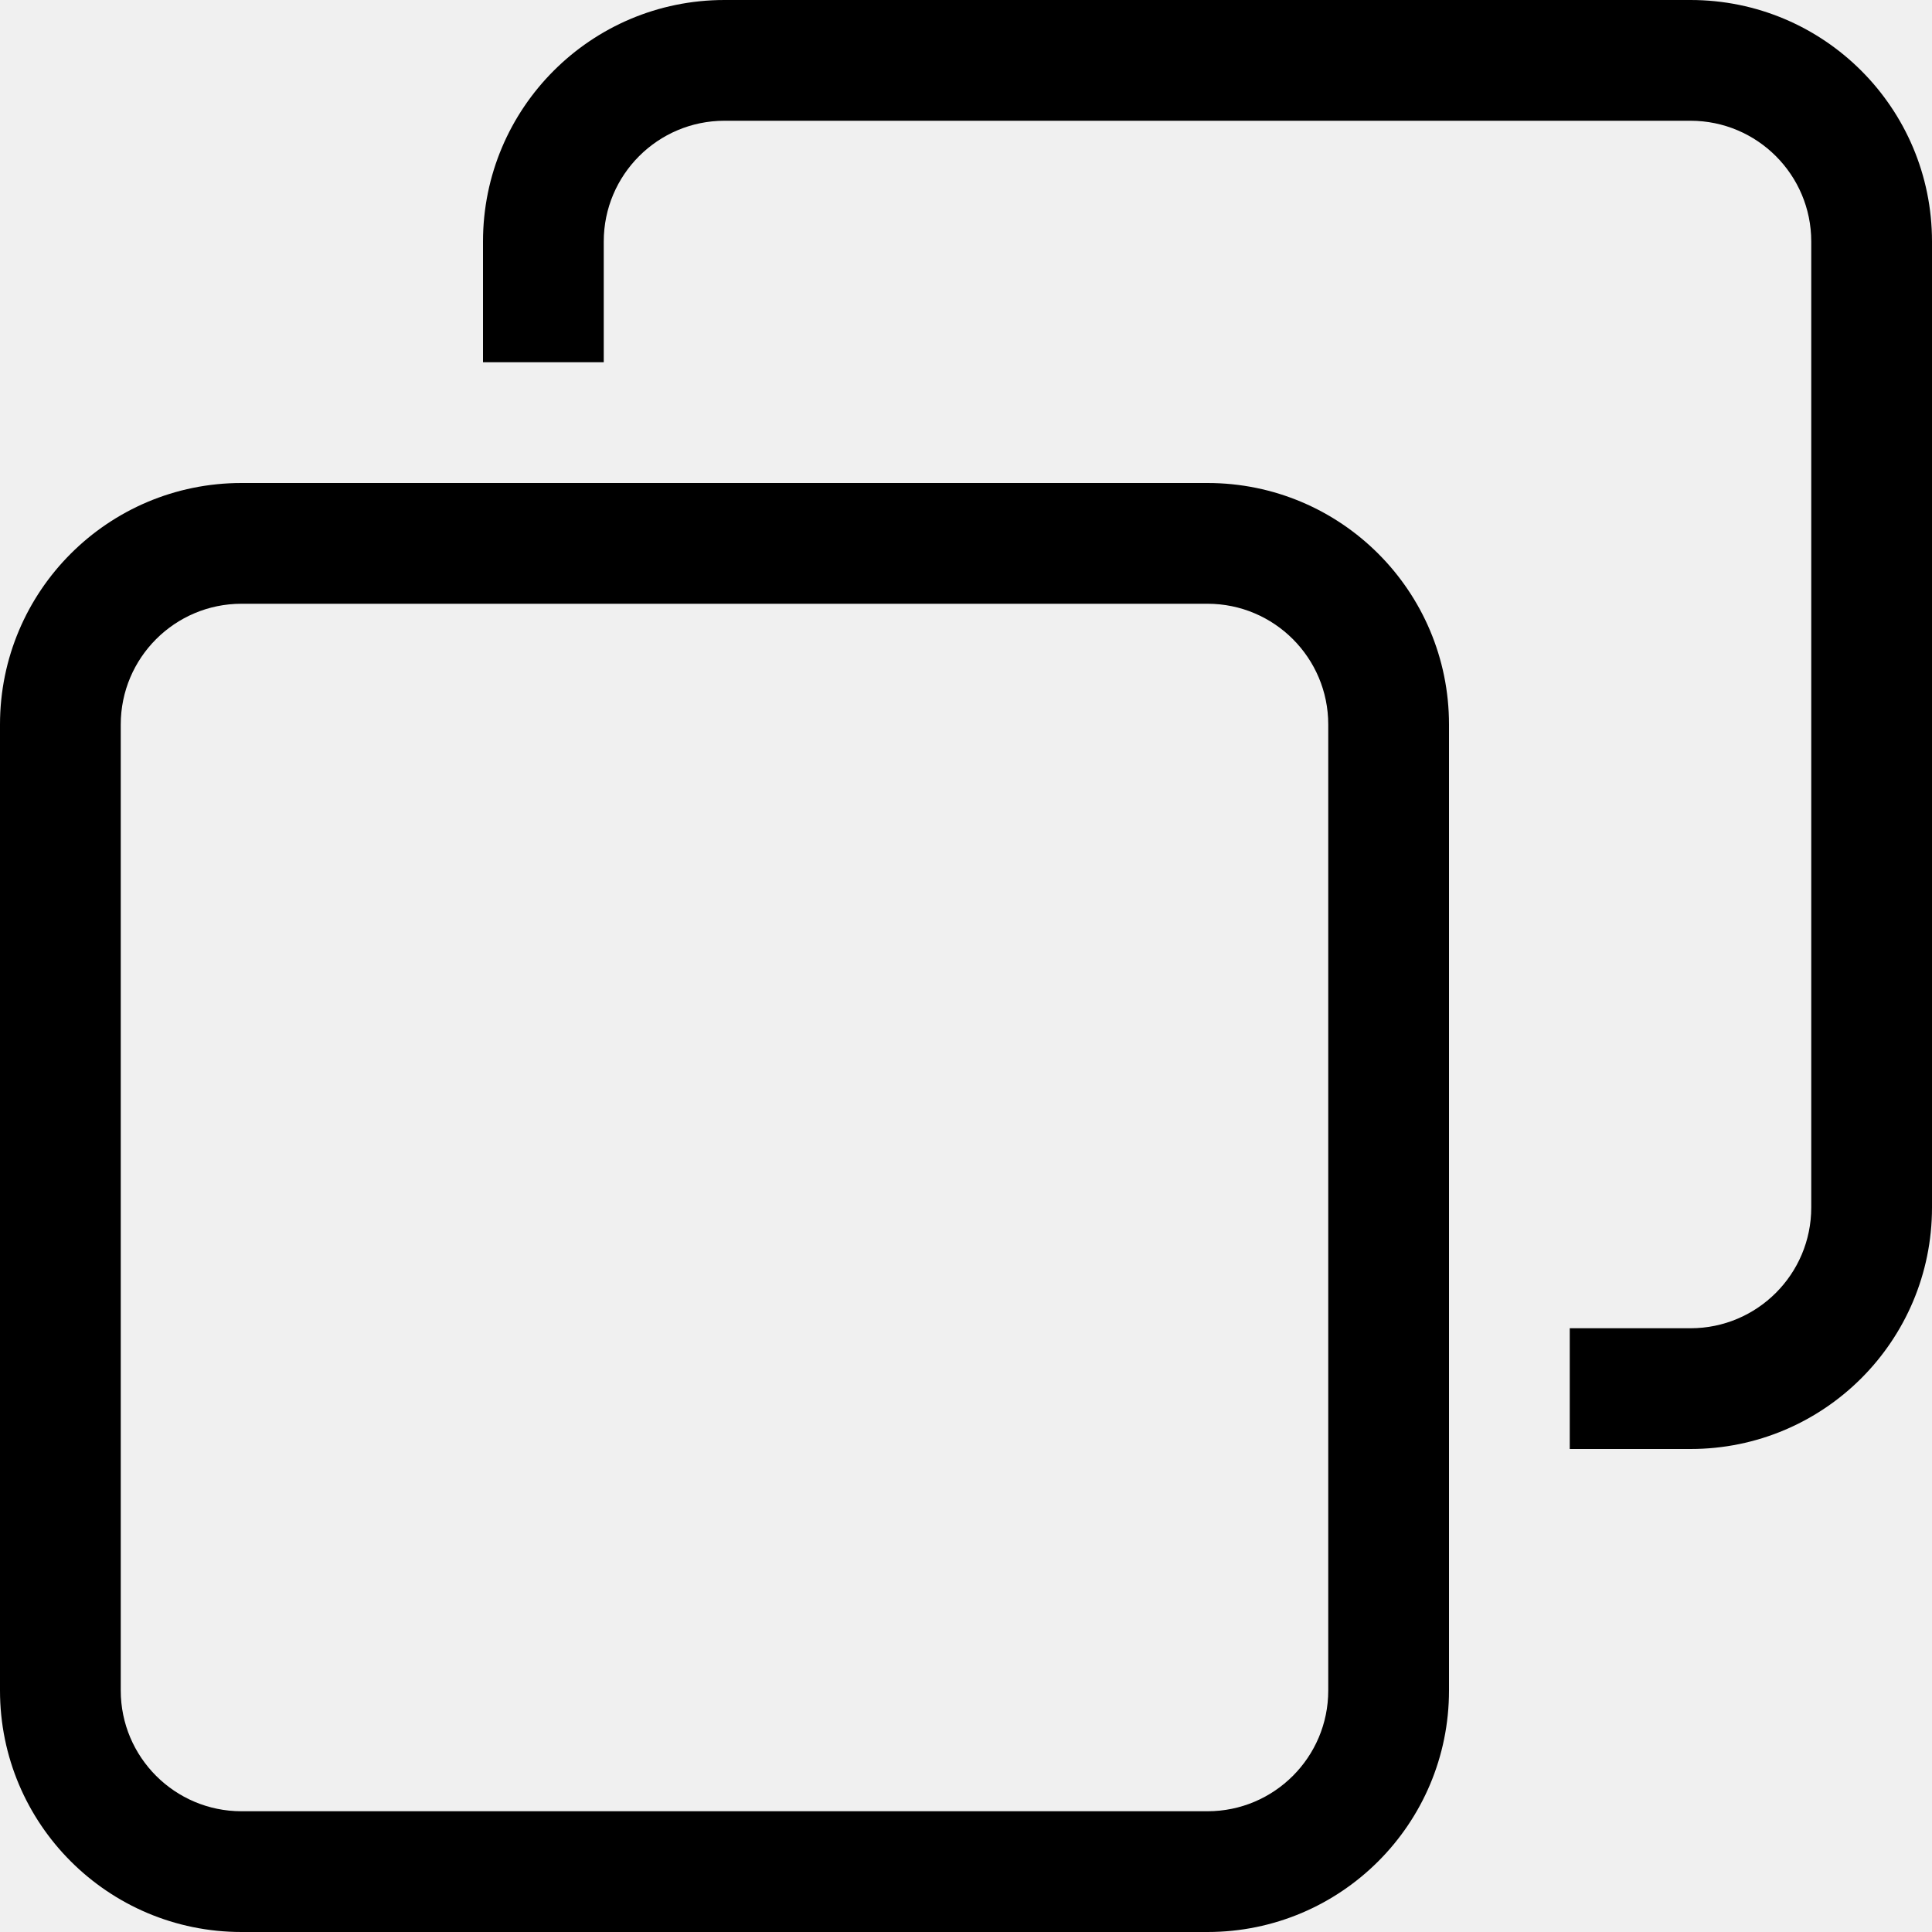
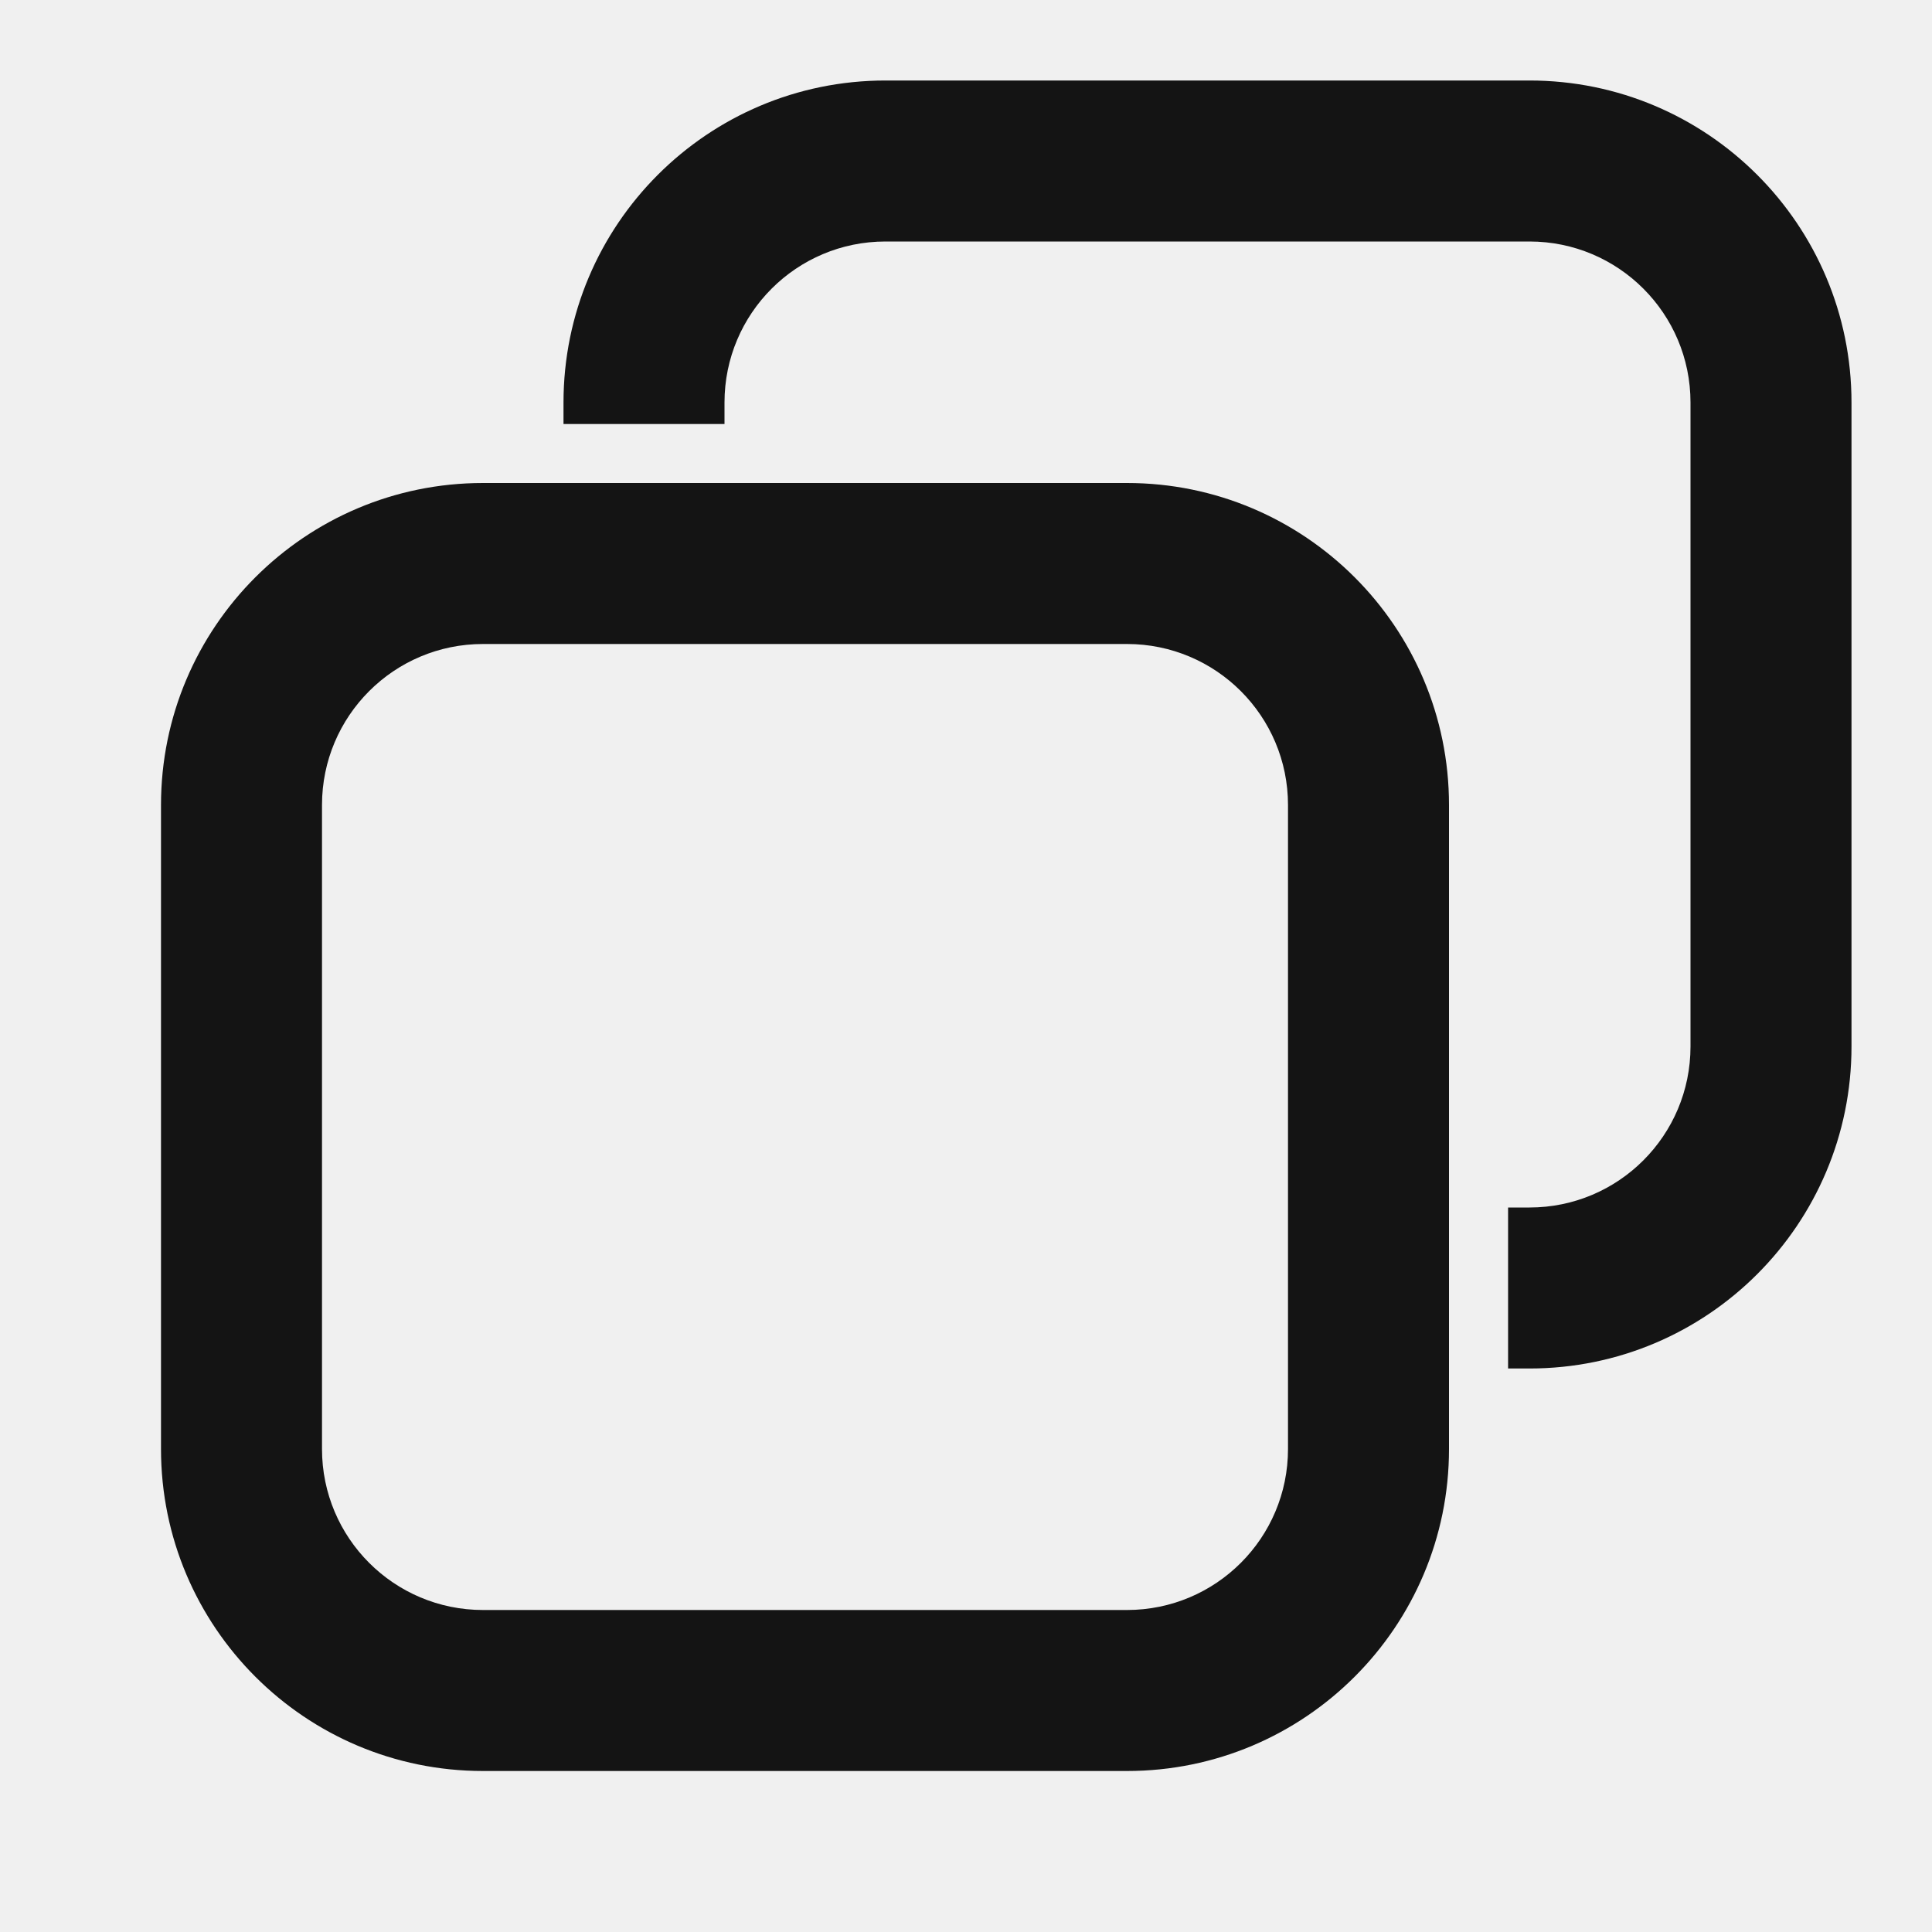
- <svg xmlns="http://www.w3.org/2000/svg" width="16" height="16" viewBox="0 0 16 16" fill="none">
-   <g clip-path="url(#clip0_4401_73750)">
-     <path fill-rule="evenodd" clip-rule="evenodd" d="M14 1H6C5.448 1 5 1.448 5 2V3H4V2C4 0.895 4.895 0 6 0H14C15.105 0 16 0.895 16 2V10C16 11.105 15.105 12 14 12H13V11H14C14.552 11 15 10.552 15 10V2C15 1.448 14.552 1 14 1Z" fill="black" />
-     <path fill-rule="evenodd" clip-rule="evenodd" d="M10 5H2C1.448 5 1 5.448 1 6V14C1 14.552 1.448 15 2 15H10C10.552 15 11 14.552 11 14V6C11 5.448 10.552 5 10 5ZM2 4C0.895 4 0 4.895 0 6V14C0 15.105 0.895 16 2 16H10C11.105 16 12 15.105 12 14V6C12 4.895 11.105 4 10 4H2Z" fill="black" />
-   </g>
-   <defs>
-     <clipPath id="clip0_4401_73750">
-       <rect width="16" height="16" fill="white" />
-     </clipPath>
-   </defs>
+ <svg xmlns="http://www.w3.org/2000/svg" width="24" height="24" viewBox="0 0 24 24" fill="none">
+   <path fill-rule="evenodd" clip-rule="evenodd" d="M14 8H6C4.895 8 4 8.895 4 10V18C4 19.105 4.895 20 6 20H14C15.105 20 16 19.105 16 18V10C16 8.895 15.105 8 14 8ZM6 6C3.791 6 2 7.791 2 10V18C2 20.209 3.791 22 6 22H14C16.209 22 18 20.209 18 18V10C18 7.791 16.209 6 14 6H6Z" fill="#141414" />
+   <path fill-rule="evenodd" clip-rule="evenodd" d="M11 3H19C20.105 3 21 3.895 21 5V13C21 14.105 20.105 15 19 15H18.734V17H19C21.209 17 23 15.209 23 13V5C23 2.791 21.209 1 19 1H11C8.791 1 7 2.791 7 5V5.267H9V5C9 3.895 9.895 3 11 3Z" fill="#141414" />
</svg>
